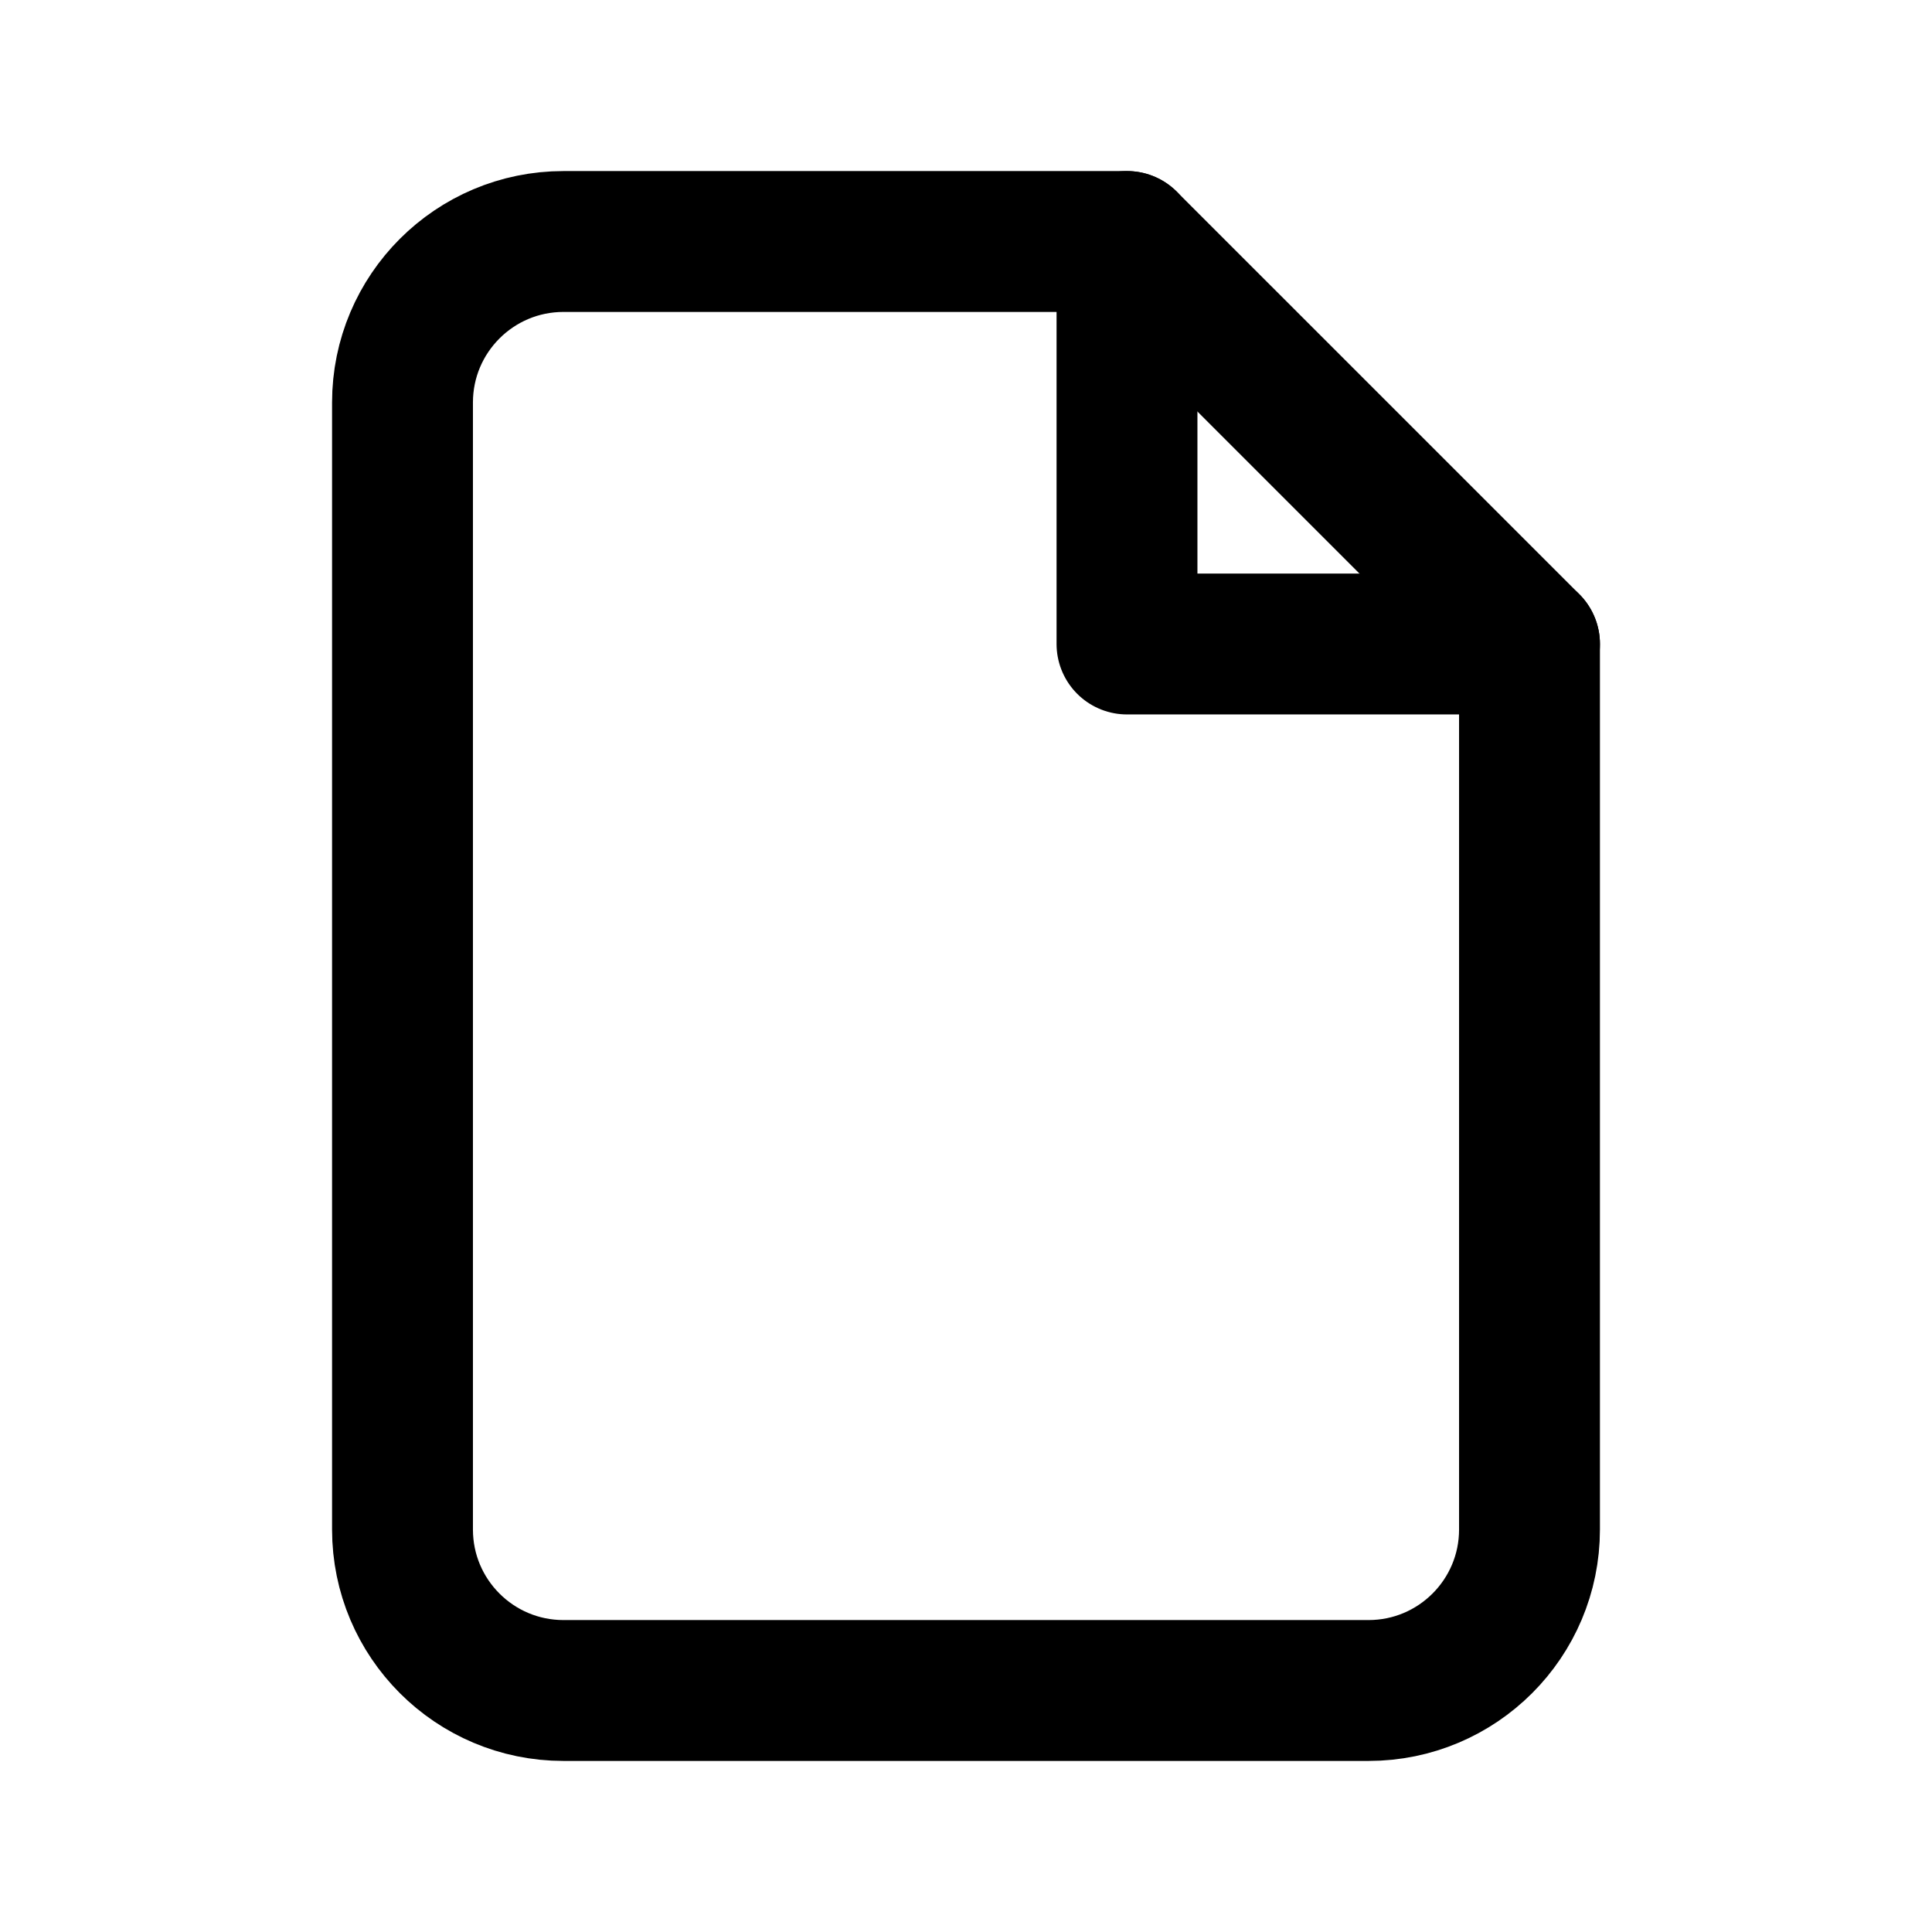
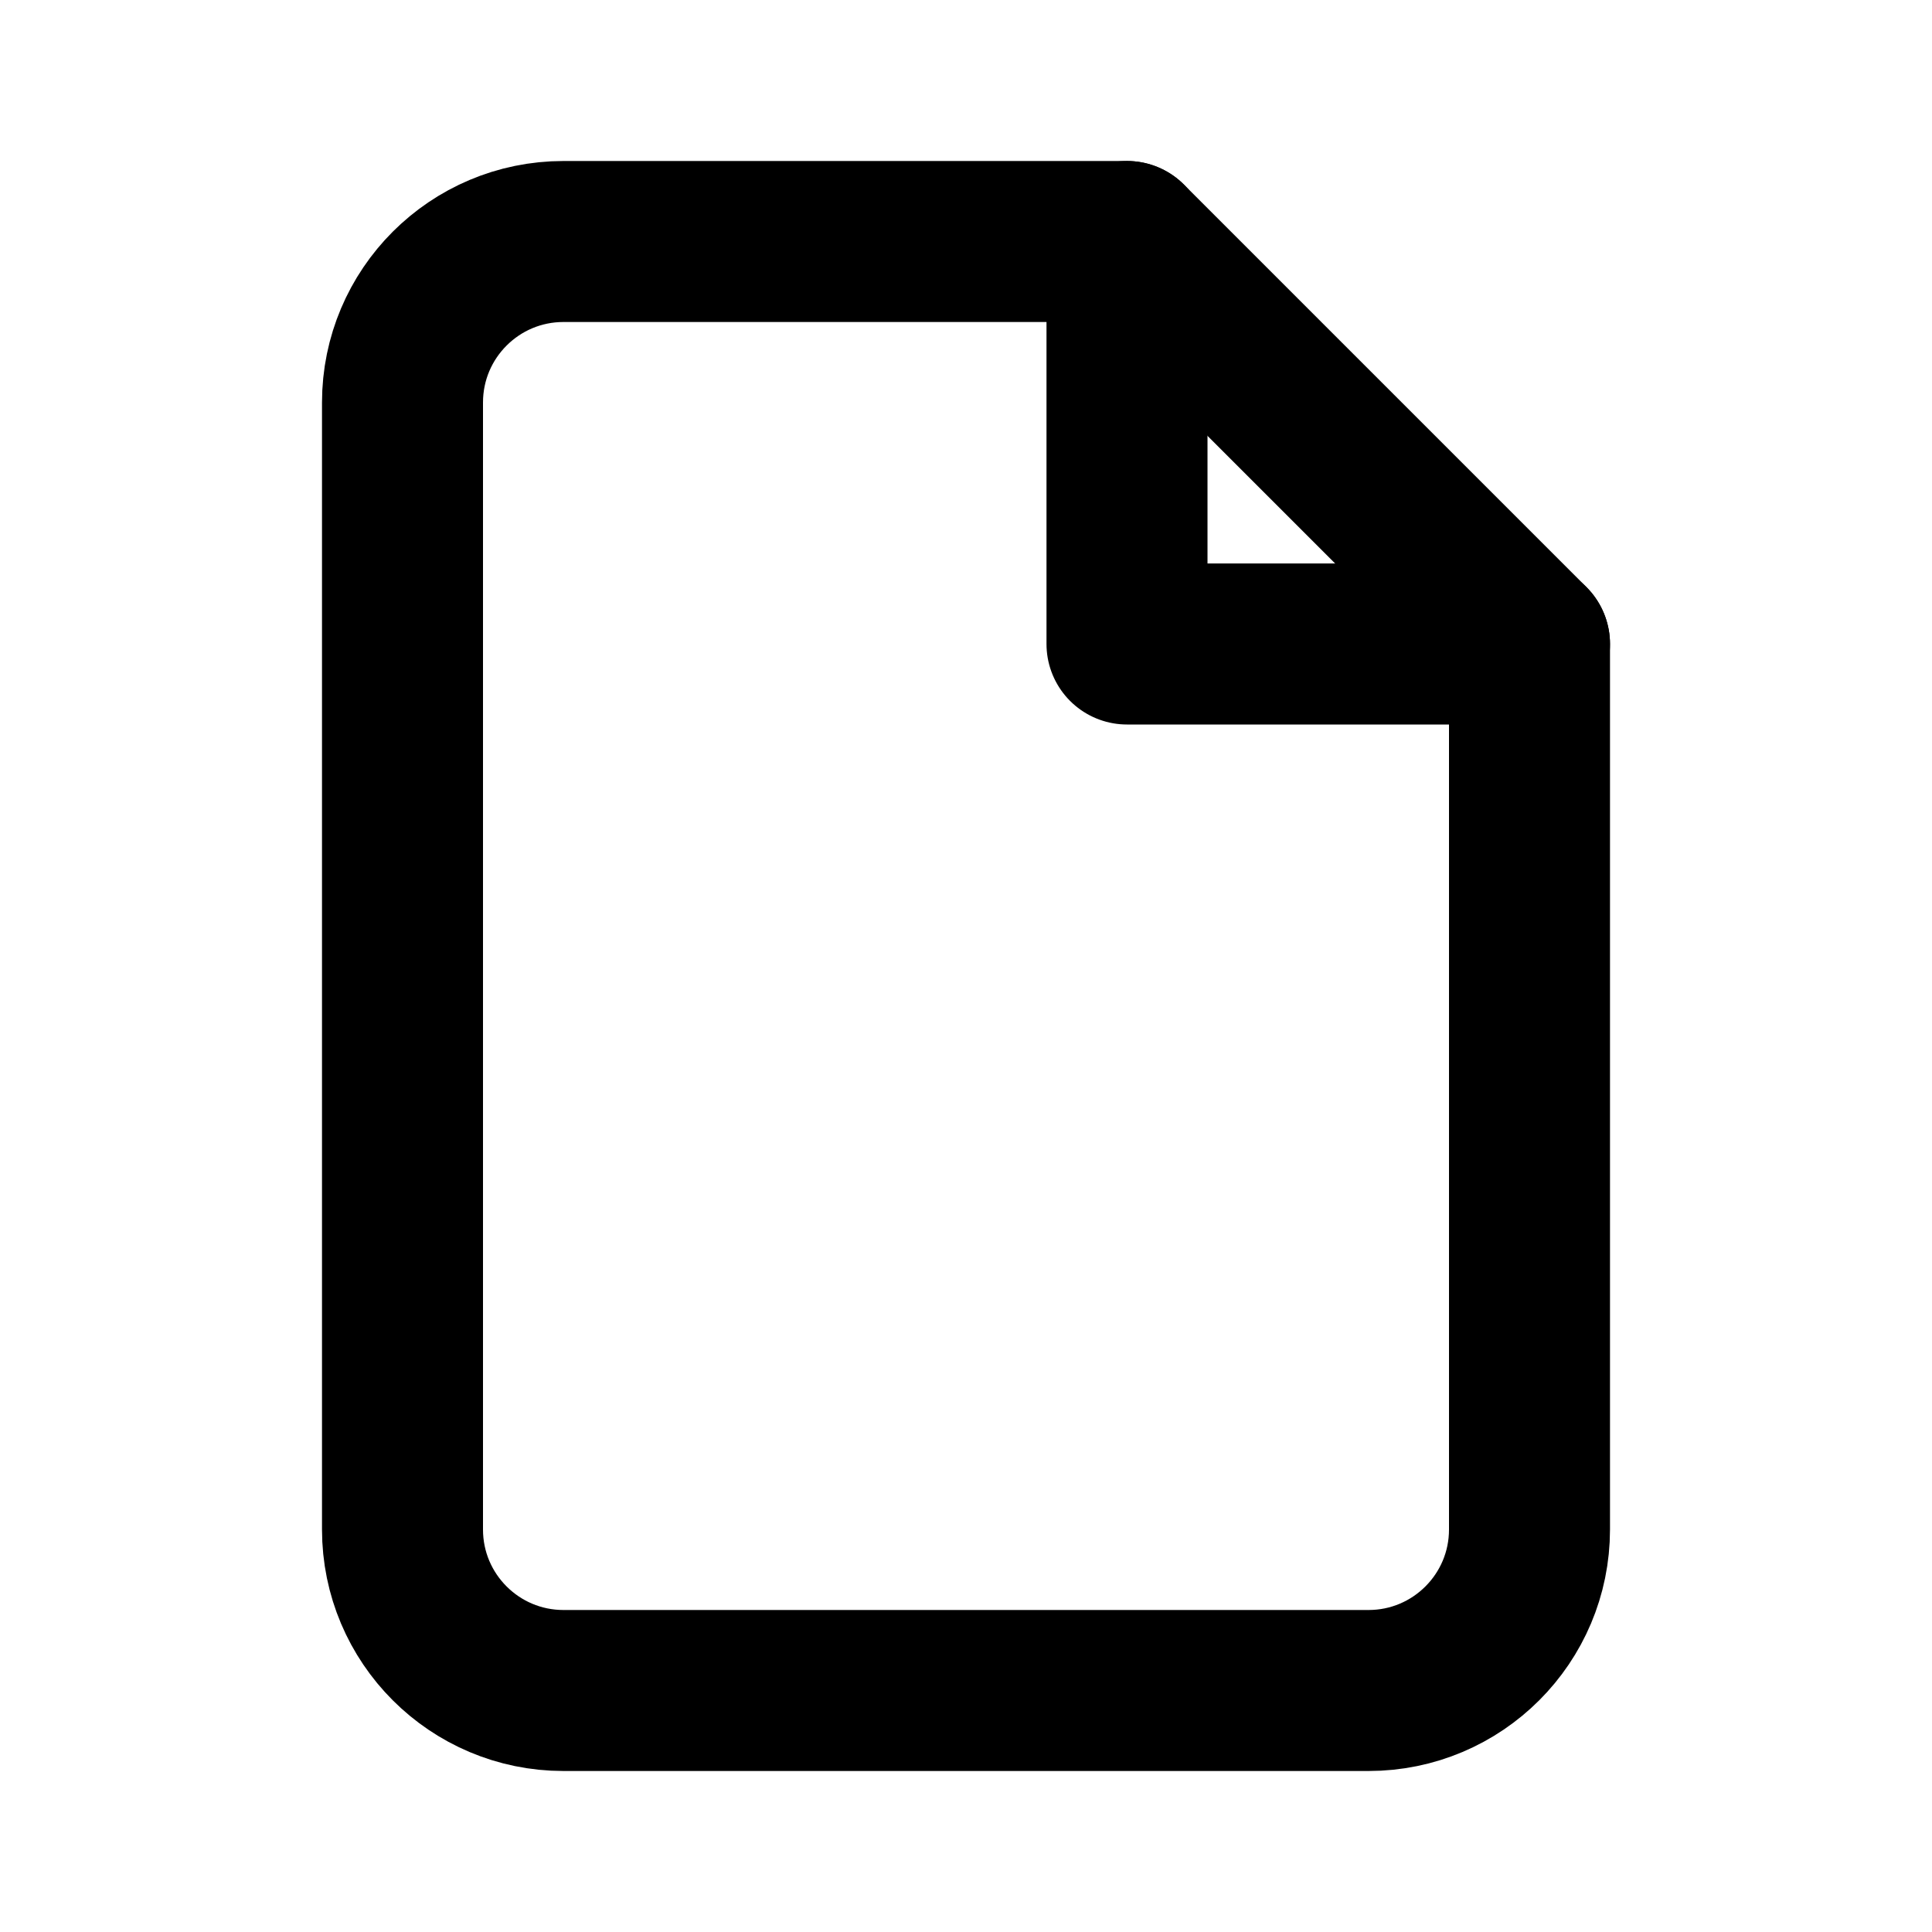
- <svg xmlns="http://www.w3.org/2000/svg" viewBox="0 0 24 24" fill="none" stroke="currentColor" stroke-width="1.75" stroke-linecap="round" stroke-linejoin="round">
+ <svg xmlns="http://www.w3.org/2000/svg" viewBox="0 0 24 24" fill="none" stroke="currentColor" stroke-width="2" stroke-linecap="round" stroke-linejoin="round">
  <path d="M14 3H7a2 2 0 0 0-2 2v14a2 2 0 0 0 2 2h10a2 2 0 0 0 2-2V8z" />
  <path d="M14 3v5h5" />
</svg>
